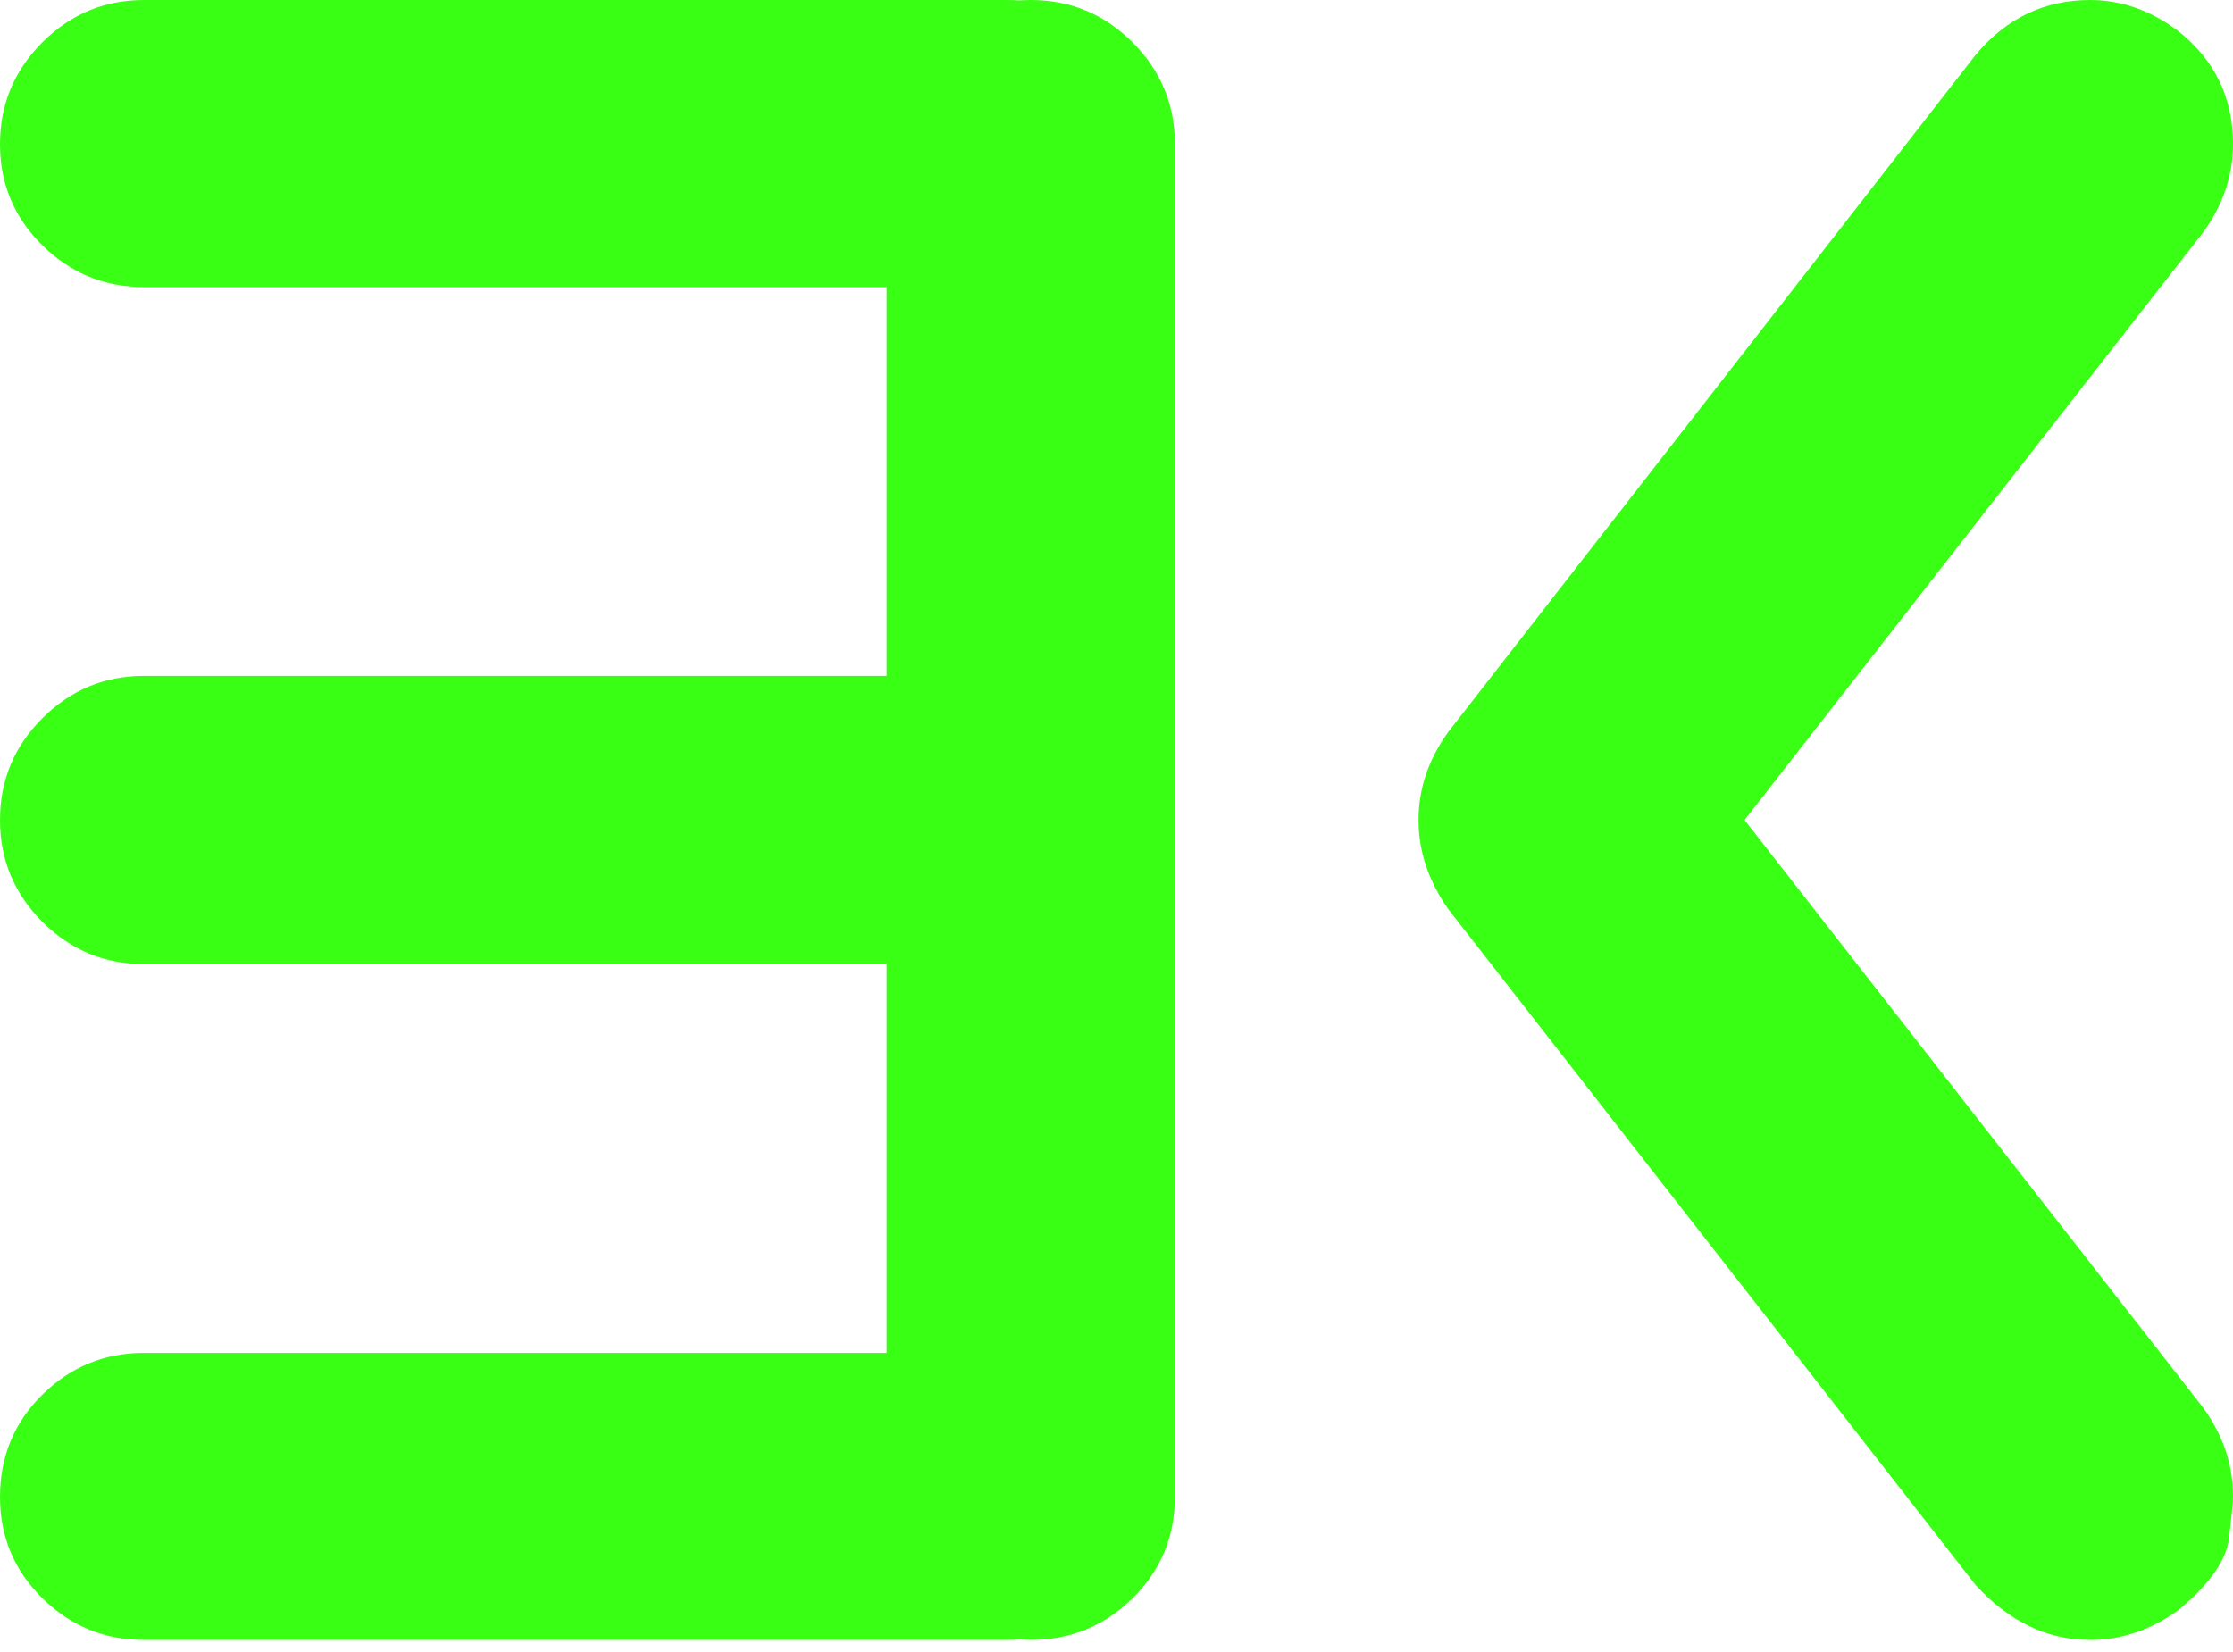
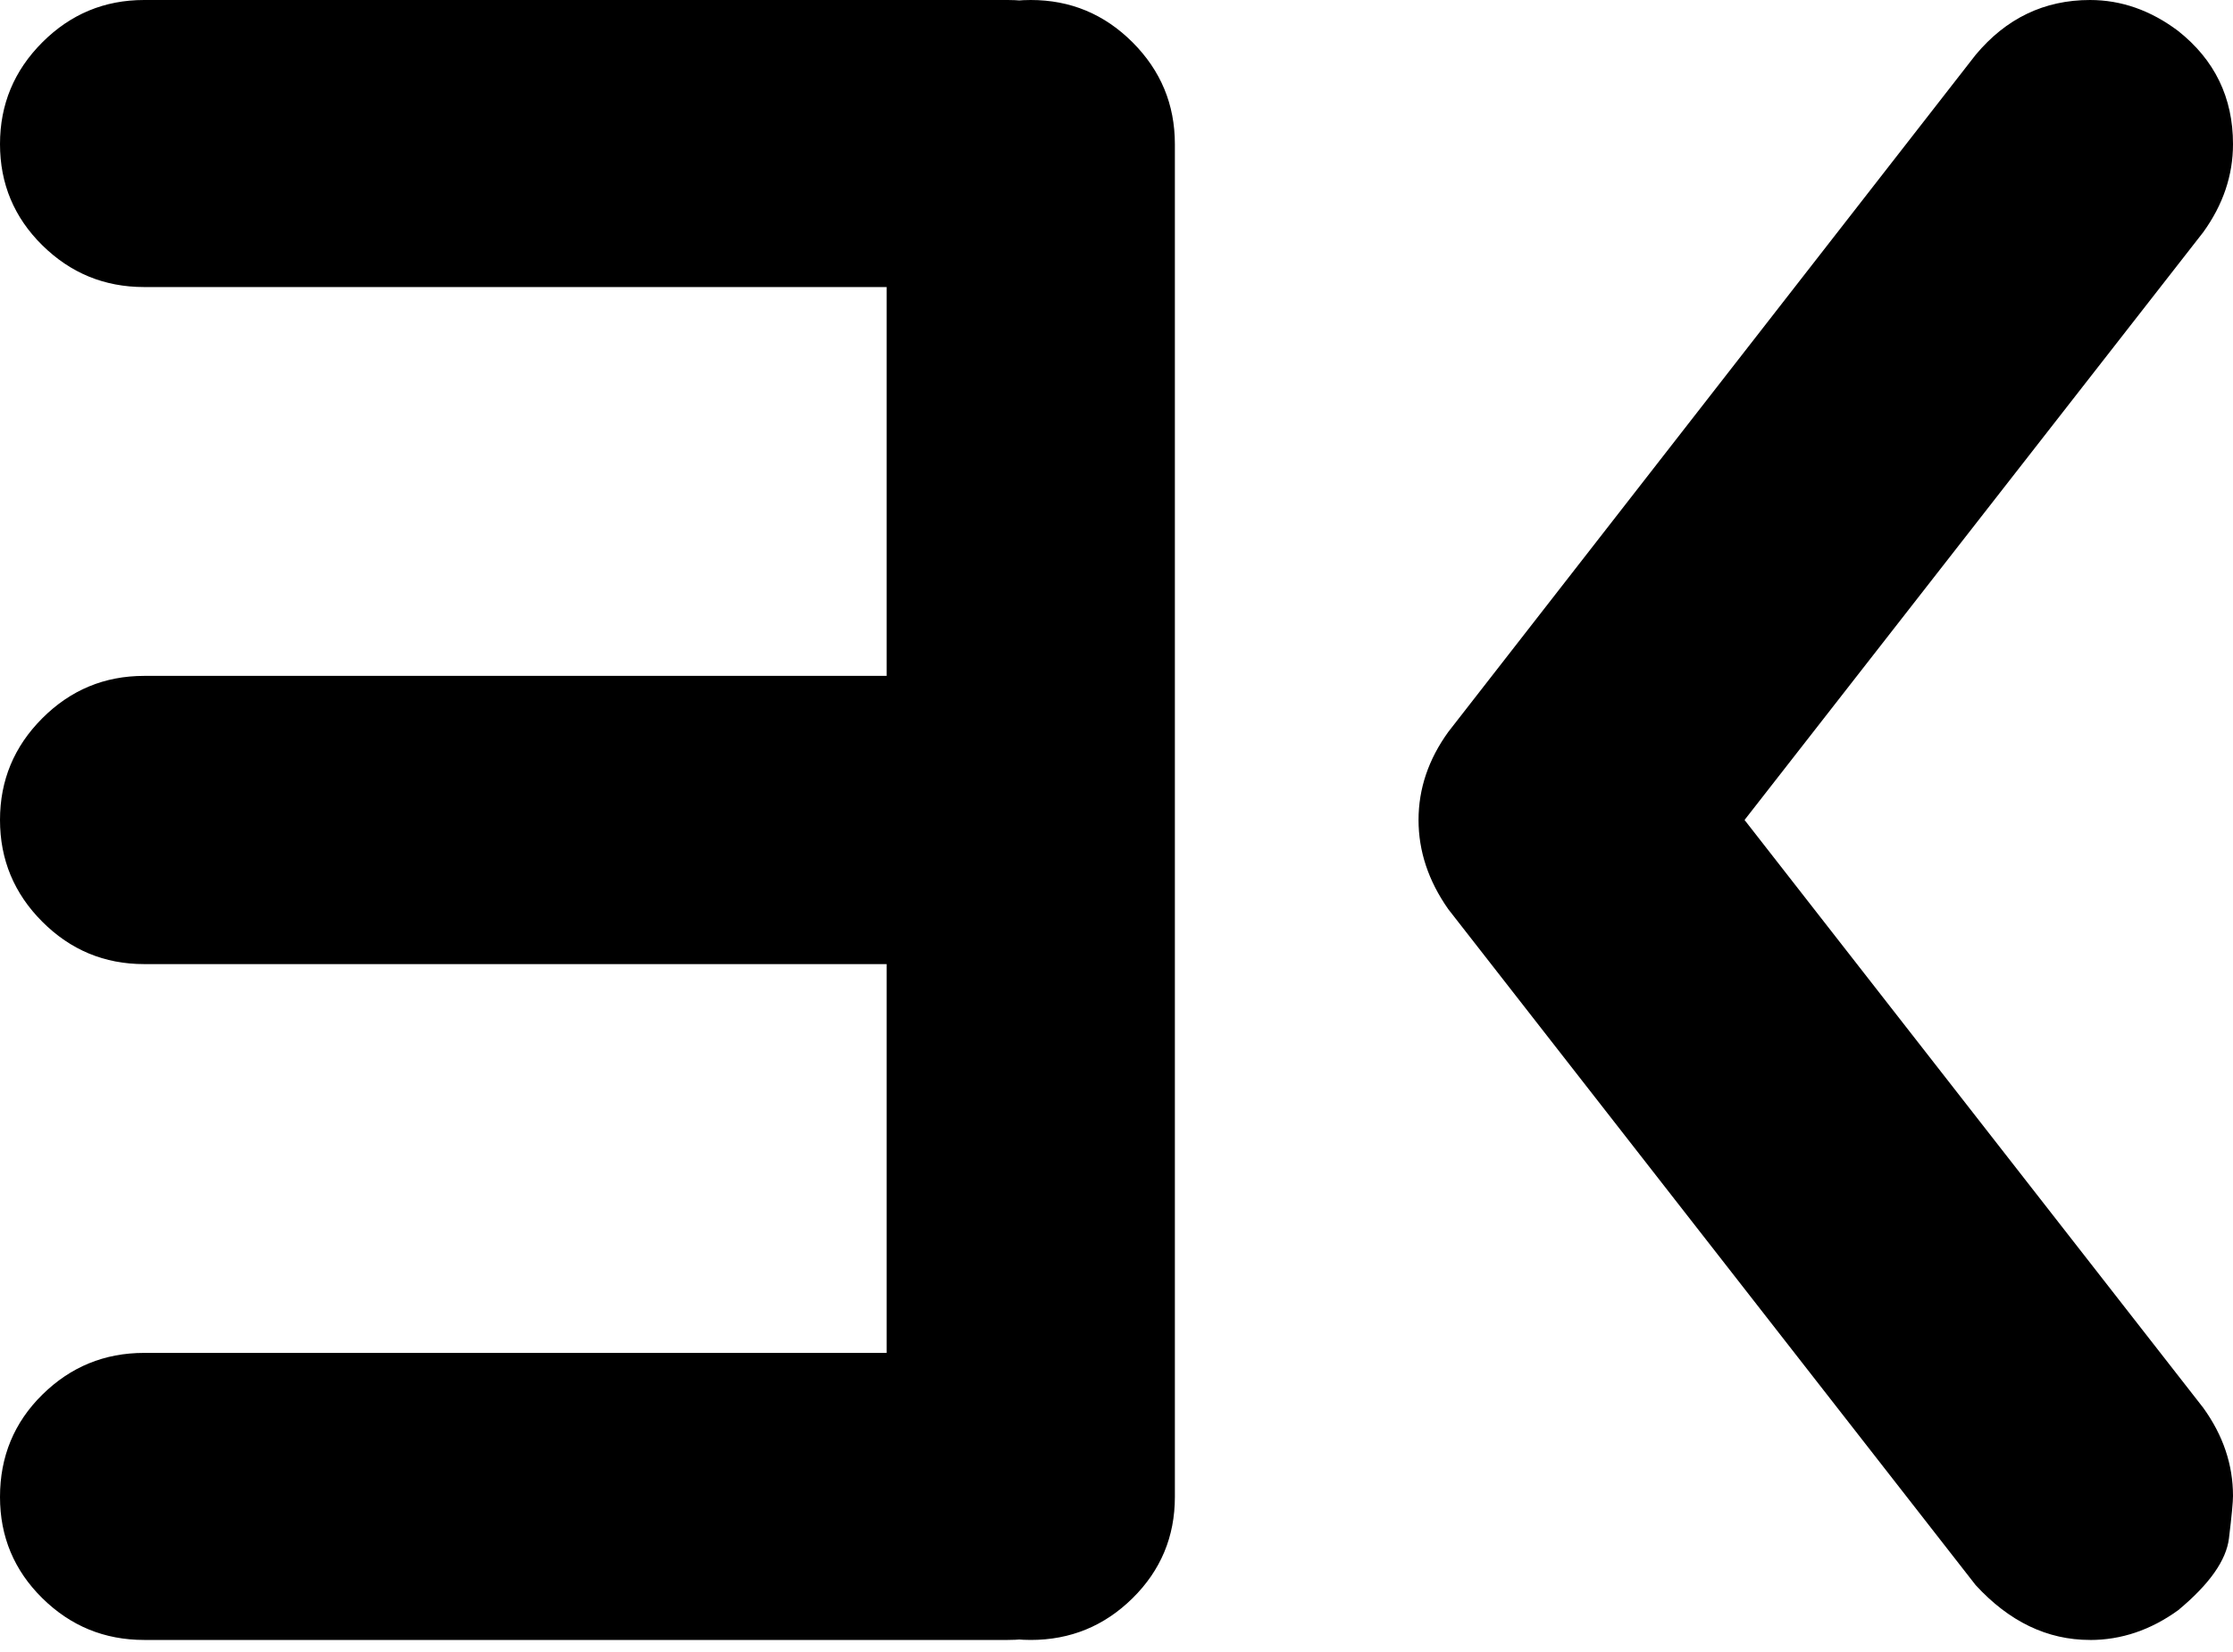
<svg xmlns="http://www.w3.org/2000/svg" width="50" height="37" viewBox="0 0 50 37" fill="none">
-   <path d="M22.566 36.73H3.227C2.339 36.73 1.58 36.418 0.948 35.795C0.316 35.172 9.1073e-06 34.416 1.96902e-10 33.528C1.96902e-10 32.623 0.316 31.859 0.948 31.236C1.58 30.613 2.339 30.301 3.227 30.301H22.566C23.453 30.301 24.213 30.613 24.845 31.236C25.477 31.859 25.793 32.623 25.793 33.528C25.793 34.416 25.477 35.172 24.845 35.795C24.213 36.418 23.453 36.73 22.566 36.73V36.73ZM22.566 6.429H3.227C2.339 6.429 1.58 6.117 0.948 5.494C0.316 4.871 9.1073e-06 4.115 1.96902e-10 3.227C-9.1069e-06 2.339 0.316 1.58 0.948 0.948C1.58 0.316 2.339 5.73497e-05 3.227 2.00109e-05H22.566C23.453 2.00109e-05 24.213 0.316 24.845 0.948C25.477 1.58 25.793 2.339 25.793 3.227C25.793 4.115 25.477 4.871 24.845 5.494C24.213 6.117 23.453 6.429 22.566 6.429V6.429ZM22.566 21.593H3.227C2.339 21.593 1.58 21.277 0.948 20.645C0.316 20.013 9.1073e-06 19.253 1.96902e-10 18.365C-9.1069e-06 17.477 0.316 16.718 0.948 16.086C1.58 15.454 2.339 15.138 3.227 15.138H22.566C23.453 15.138 24.213 15.454 24.845 16.086C25.477 16.718 25.793 17.477 25.793 18.365C25.793 19.253 25.477 20.013 24.845 20.645C24.213 21.277 23.453 21.593 22.566 21.593ZM23.08 36.73C22.192 36.73 21.432 36.418 20.8 35.795C20.169 35.172 19.853 34.416 19.853 33.528V3.227C19.853 2.339 20.169 1.58 20.8 0.948C21.432 0.316 22.192 9.1073e-06 23.08 1.96903e-10C23.968 -9.1069e-06 24.728 0.316 25.36 0.948C25.991 1.58 26.307 2.339 26.307 3.227V33.528C26.307 34.416 25.991 35.172 25.36 35.795C24.728 36.418 23.968 36.73 23.08 36.73L23.08 36.73ZM46.798 36.73C45.842 36.73 44.988 36.32 44.237 35.501L32.429 20.363C31.985 19.731 31.763 19.065 31.763 18.365C31.763 17.665 31.985 17.008 32.429 16.393L44.237 1.229C44.92 0.41 45.774 1.66776e-06 46.798 1.66776e-06C47.498 1.66776e-06 48.156 0.231 48.77 0.692C49.59 1.34 50 2.186 50 3.227C50 3.927 49.778 4.585 49.334 5.2L39.063 18.365L49.334 31.531C49.778 32.146 50 32.803 50 33.504C50 33.64 49.97 33.956 49.91 34.451C49.851 34.946 49.471 35.484 48.771 36.065C48.156 36.509 47.498 36.731 46.798 36.731L46.798 36.73Z" fill="#39FF14" />
+   <path d="M22.566 36.73H3.227C2.339 36.73 1.58 36.418 0.948 35.795C0.316 35.172 9.1073e-06 34.416 1.96902e-10 33.528C1.96902e-10 32.623 0.316 31.859 0.948 31.236C1.58 30.613 2.339 30.301 3.227 30.301H22.566C23.453 30.301 24.213 30.613 24.845 31.236C25.477 31.859 25.793 32.623 25.793 33.528C25.793 34.416 25.477 35.172 24.845 35.795C24.213 36.418 23.453 36.73 22.566 36.73V36.73ZM22.566 6.429H3.227C2.339 6.429 1.58 6.117 0.948 5.494C0.316 4.871 9.1073e-06 4.115 1.96902e-10 3.227C-9.1069e-06 2.339 0.316 1.58 0.948 0.948C1.58 0.316 2.339 5.73497e-05 3.227 2.00109e-05H22.566C23.453 2.00109e-05 24.213 0.316 24.845 0.948C25.477 1.58 25.793 2.339 25.793 3.227C25.793 4.115 25.477 4.871 24.845 5.494C24.213 6.117 23.453 6.429 22.566 6.429V6.429ZM22.566 21.593H3.227C2.339 21.593 1.58 21.277 0.948 20.645C0.316 20.013 9.1073e-06 19.253 1.96902e-10 18.365C-9.1069e-06 17.477 0.316 16.718 0.948 16.086C1.58 15.454 2.339 15.138 3.227 15.138H22.566C23.453 15.138 24.213 15.454 24.845 16.086C25.477 16.718 25.793 17.477 25.793 18.365C25.793 19.253 25.477 20.013 24.845 20.645C24.213 21.277 23.453 21.593 22.566 21.593ZM23.08 36.73C22.192 36.73 21.432 36.418 20.8 35.795C20.169 35.172 19.853 34.416 19.853 33.528V3.227C19.853 2.339 20.169 1.58 20.8 0.948C21.432 0.316 22.192 9.1073e-06 23.08 1.96903e-10C23.968 -9.1069e-06 24.728 0.316 25.36 0.948C25.991 1.58 26.307 2.339 26.307 3.227V33.528C26.307 34.416 25.991 35.172 25.36 35.795C24.728 36.418 23.968 36.73 23.08 36.73L23.08 36.73ZM46.798 36.73C45.842 36.73 44.988 36.32 44.237 35.501L32.429 20.363C31.985 19.731 31.763 19.065 31.763 18.365C31.763 17.665 31.985 17.008 32.429 16.393L44.237 1.229C44.92 0.41 45.774 1.66776e-06 46.798 1.66776e-06C47.498 1.66776e-06 48.156 0.231 48.77 0.692C49.59 1.34 50 2.186 50 3.227C50 3.927 49.778 4.585 49.334 5.2L39.063 18.365L49.334 31.531C49.778 32.146 50 32.803 50 33.504C50 33.64 49.97 33.956 49.91 34.451C49.851 34.946 49.471 35.484 48.771 36.065C48.156 36.509 47.498 36.731 46.798 36.731L46.798 36.73Z" fill="#000000" />
</svg>
